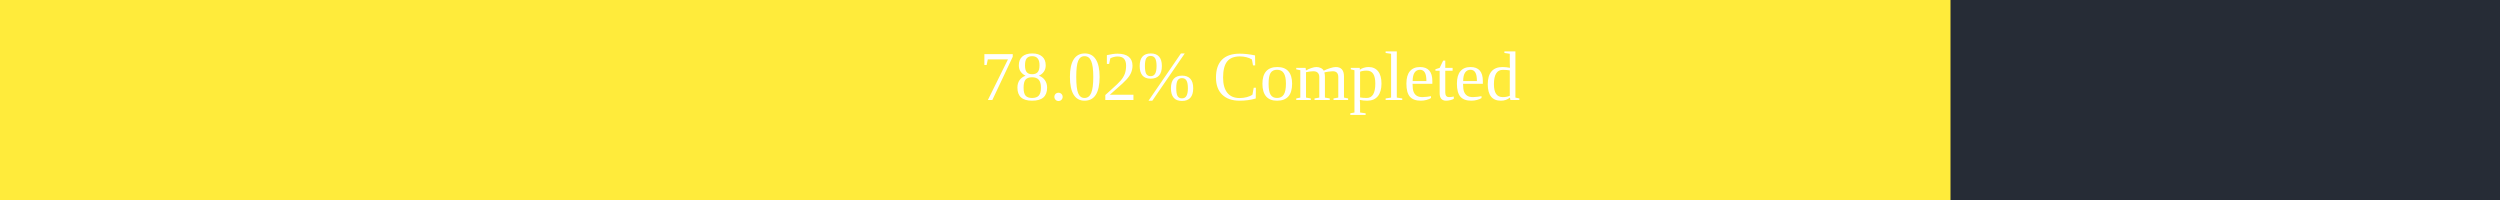
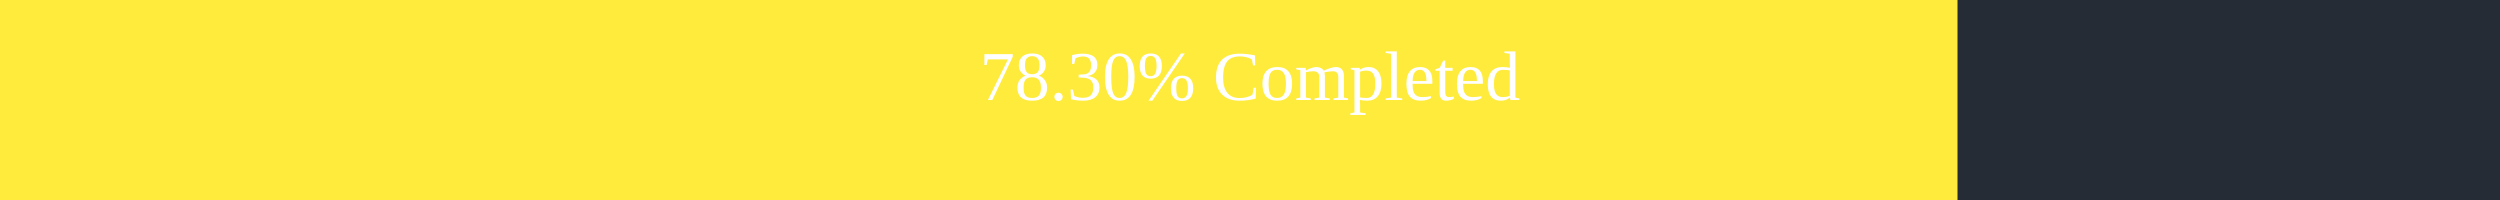
<svg xmlns="http://www.w3.org/2000/svg" width="500" height="40">
  <rect x="0" y="0" width="500" height="40" fill="#262C36" />
-   <rect x="0" y="0" width="390.1" height="40" fill="#ffeb3b" />
+   <rect x="0" y="0" width="391.5" height="40" fill="#ffeb3b" />
  <text x="250" y="20" text-anchor="middle" alignment-baseline="middle" font-size="14" fill="white">
-         78.02% Completed
+         78.30% Completed
      </text>
</svg>
